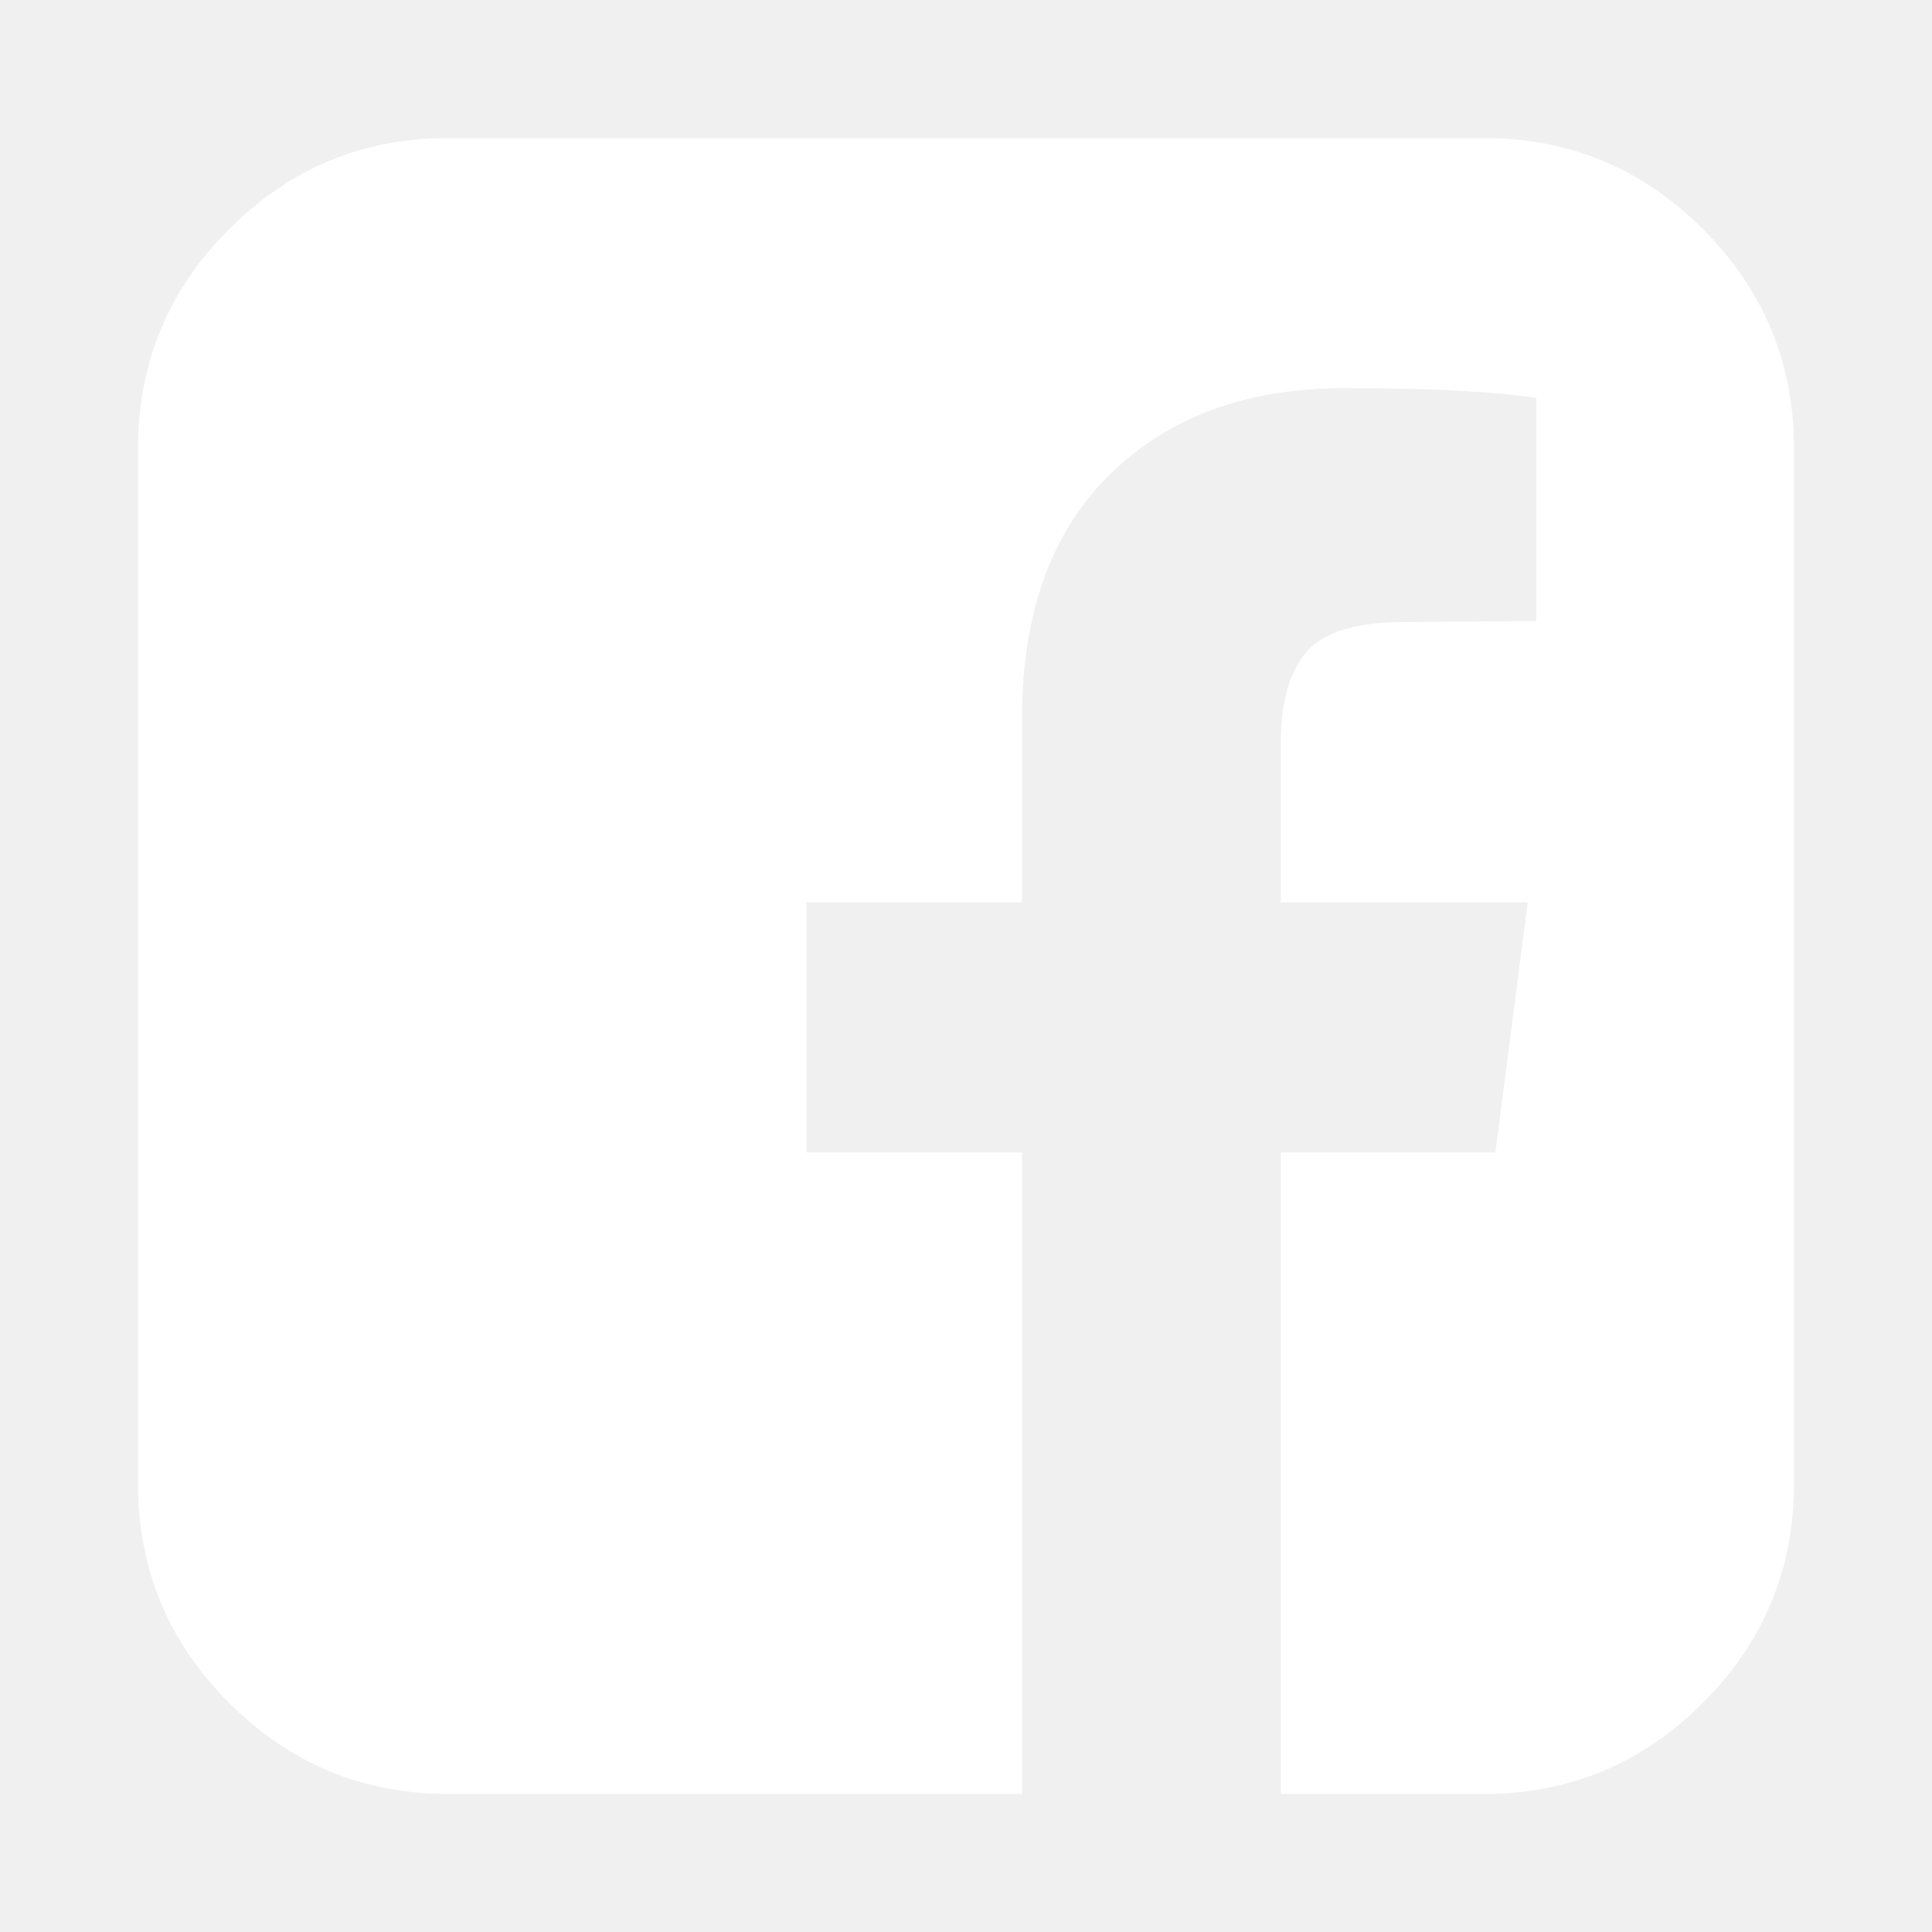
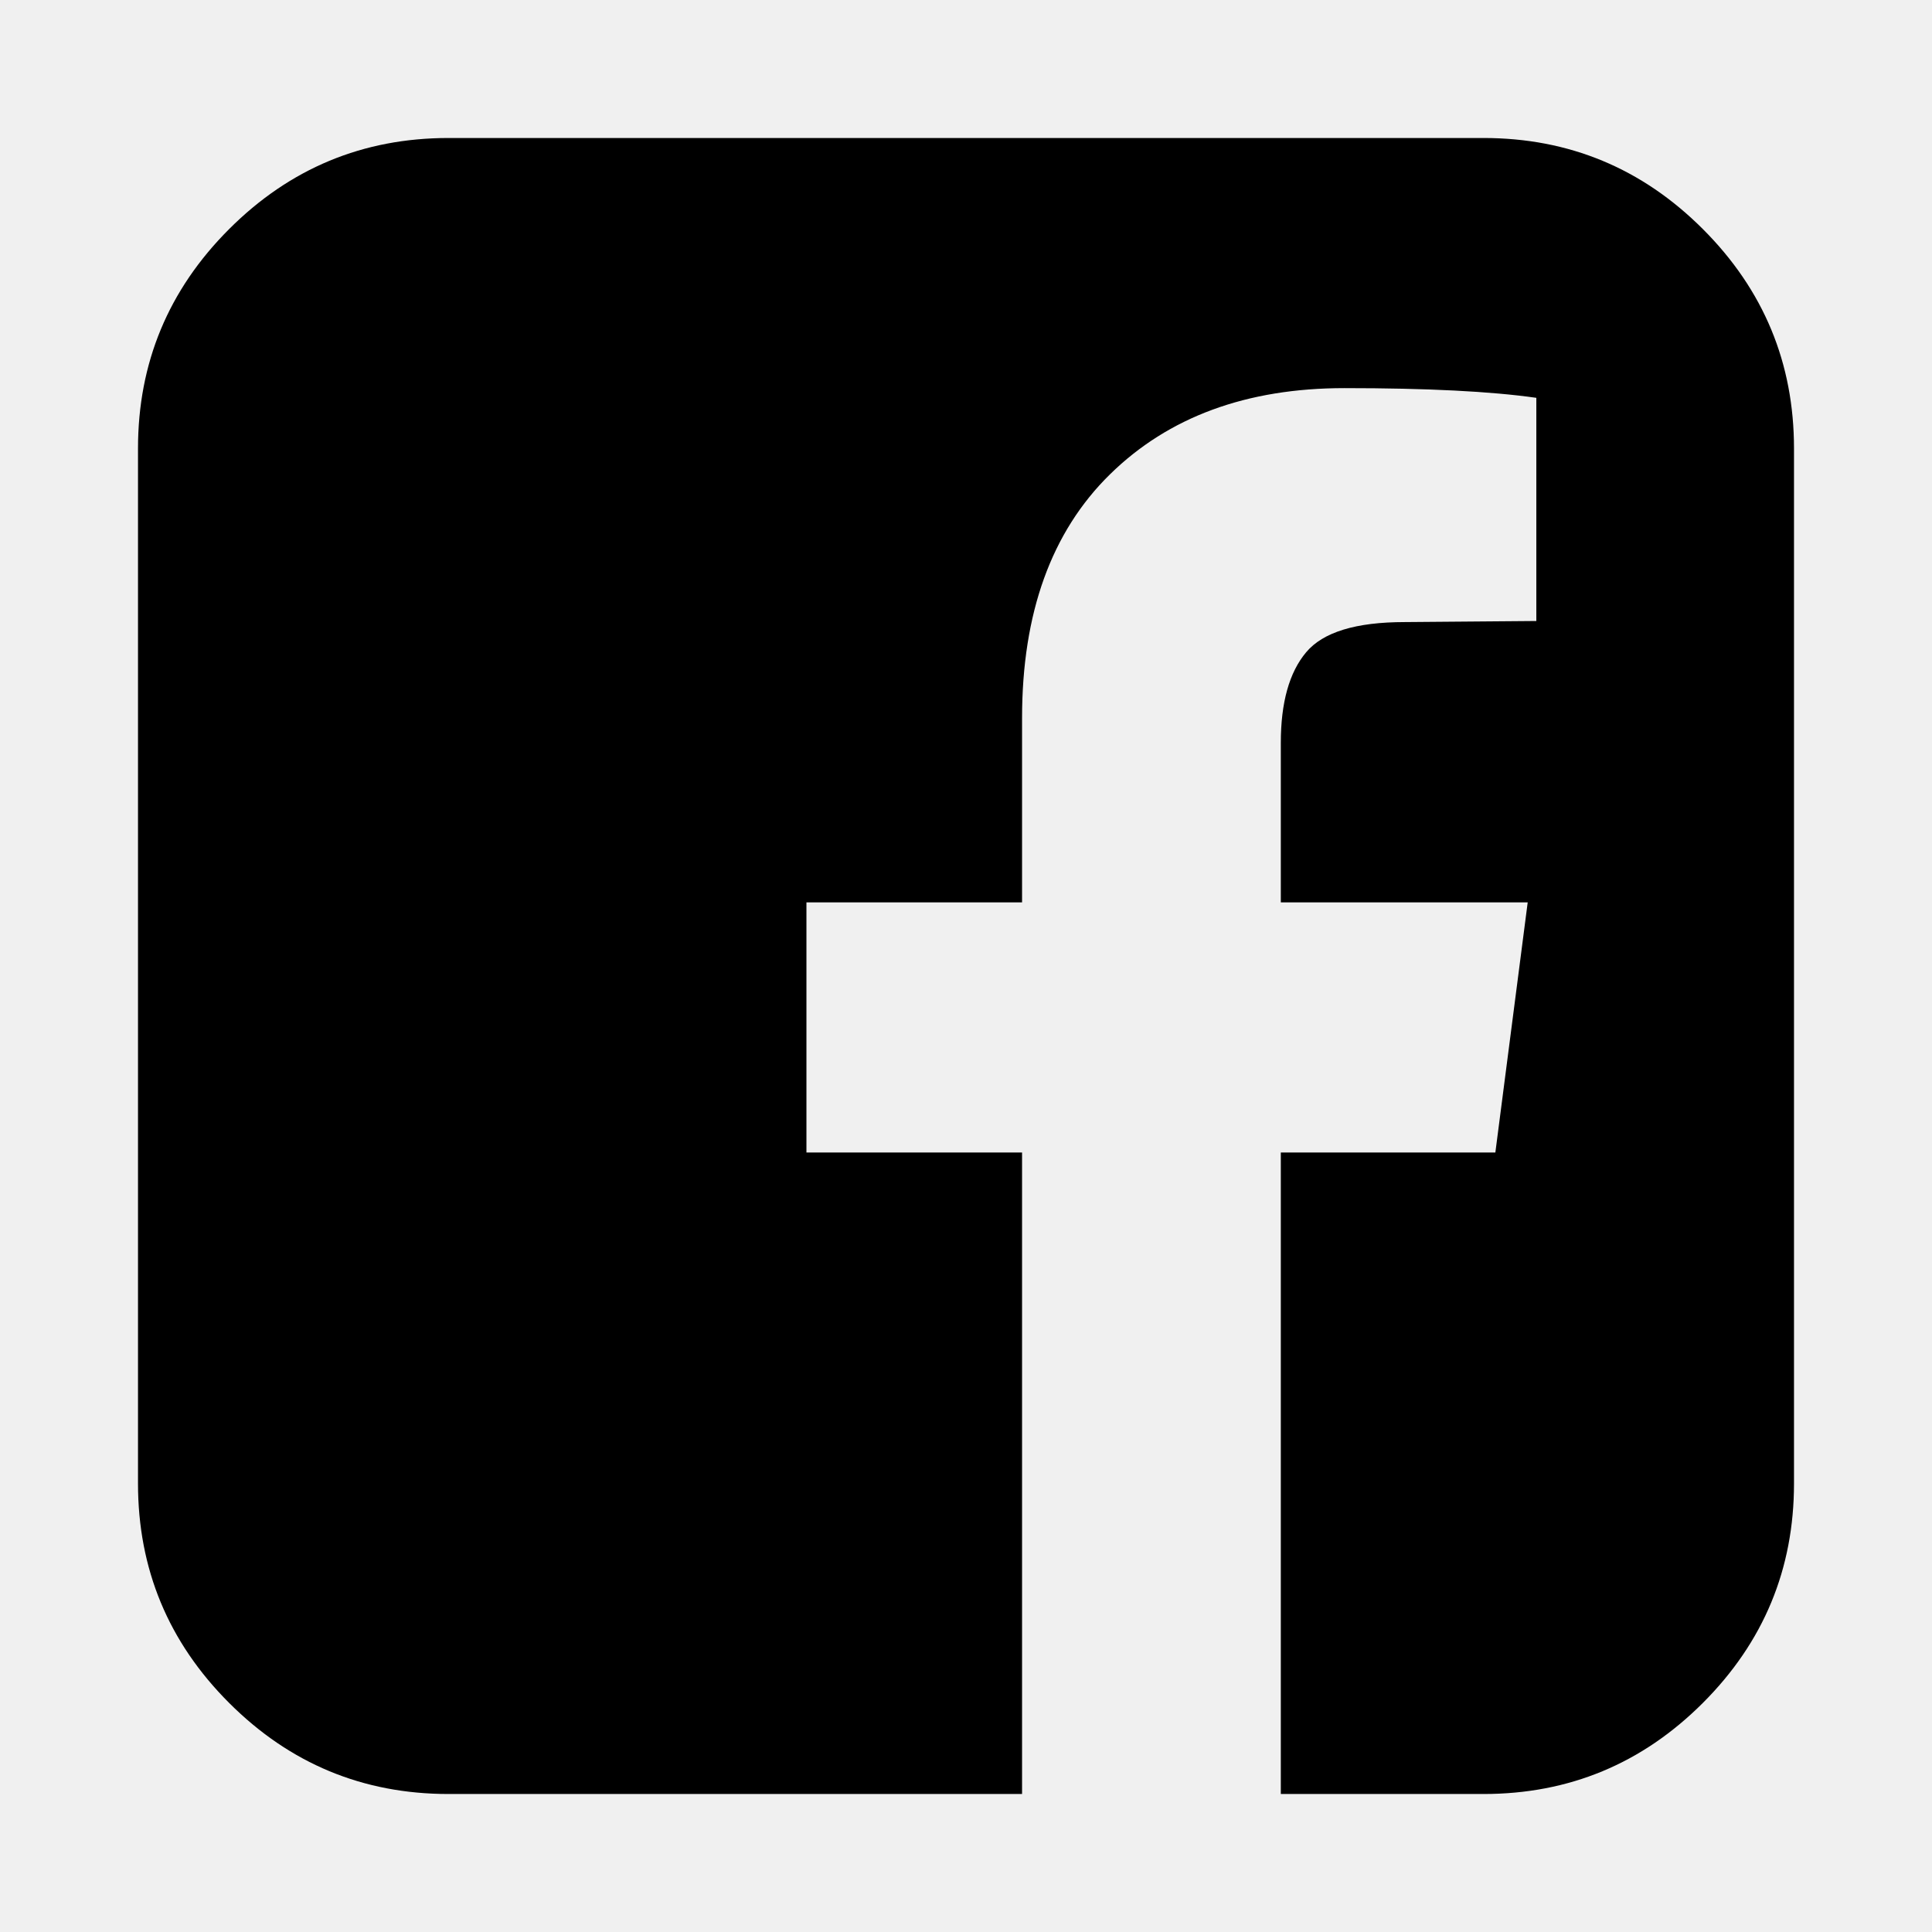
<svg xmlns="http://www.w3.org/2000/svg" width="1792" height="1792" viewBox="0 0 1792 1792">
  <style type="text/css">
		.change-colour {
- 			fill: #ffffff;
+ 			
		}
	</style>
  <g id="User">
    <path class="change-colour" d="M1376 128q119 0 203.5 84.5t84.5 203.5v960q0 119-84.5 203.5t-203.5 84.5h-188v-595h199l30-232h-229v-148q0-56 23.5-84t91.5-28l122-1v-207q-63-9-178-9-136 0-217.5 80t-81.5 226v171h-200v232h200v595h-532q-119 0-203.5-84.5t-84.5-203.5v-960q0-119 84.5-203.5t203.5-84.5h960z" />
  </g>
</svg>
